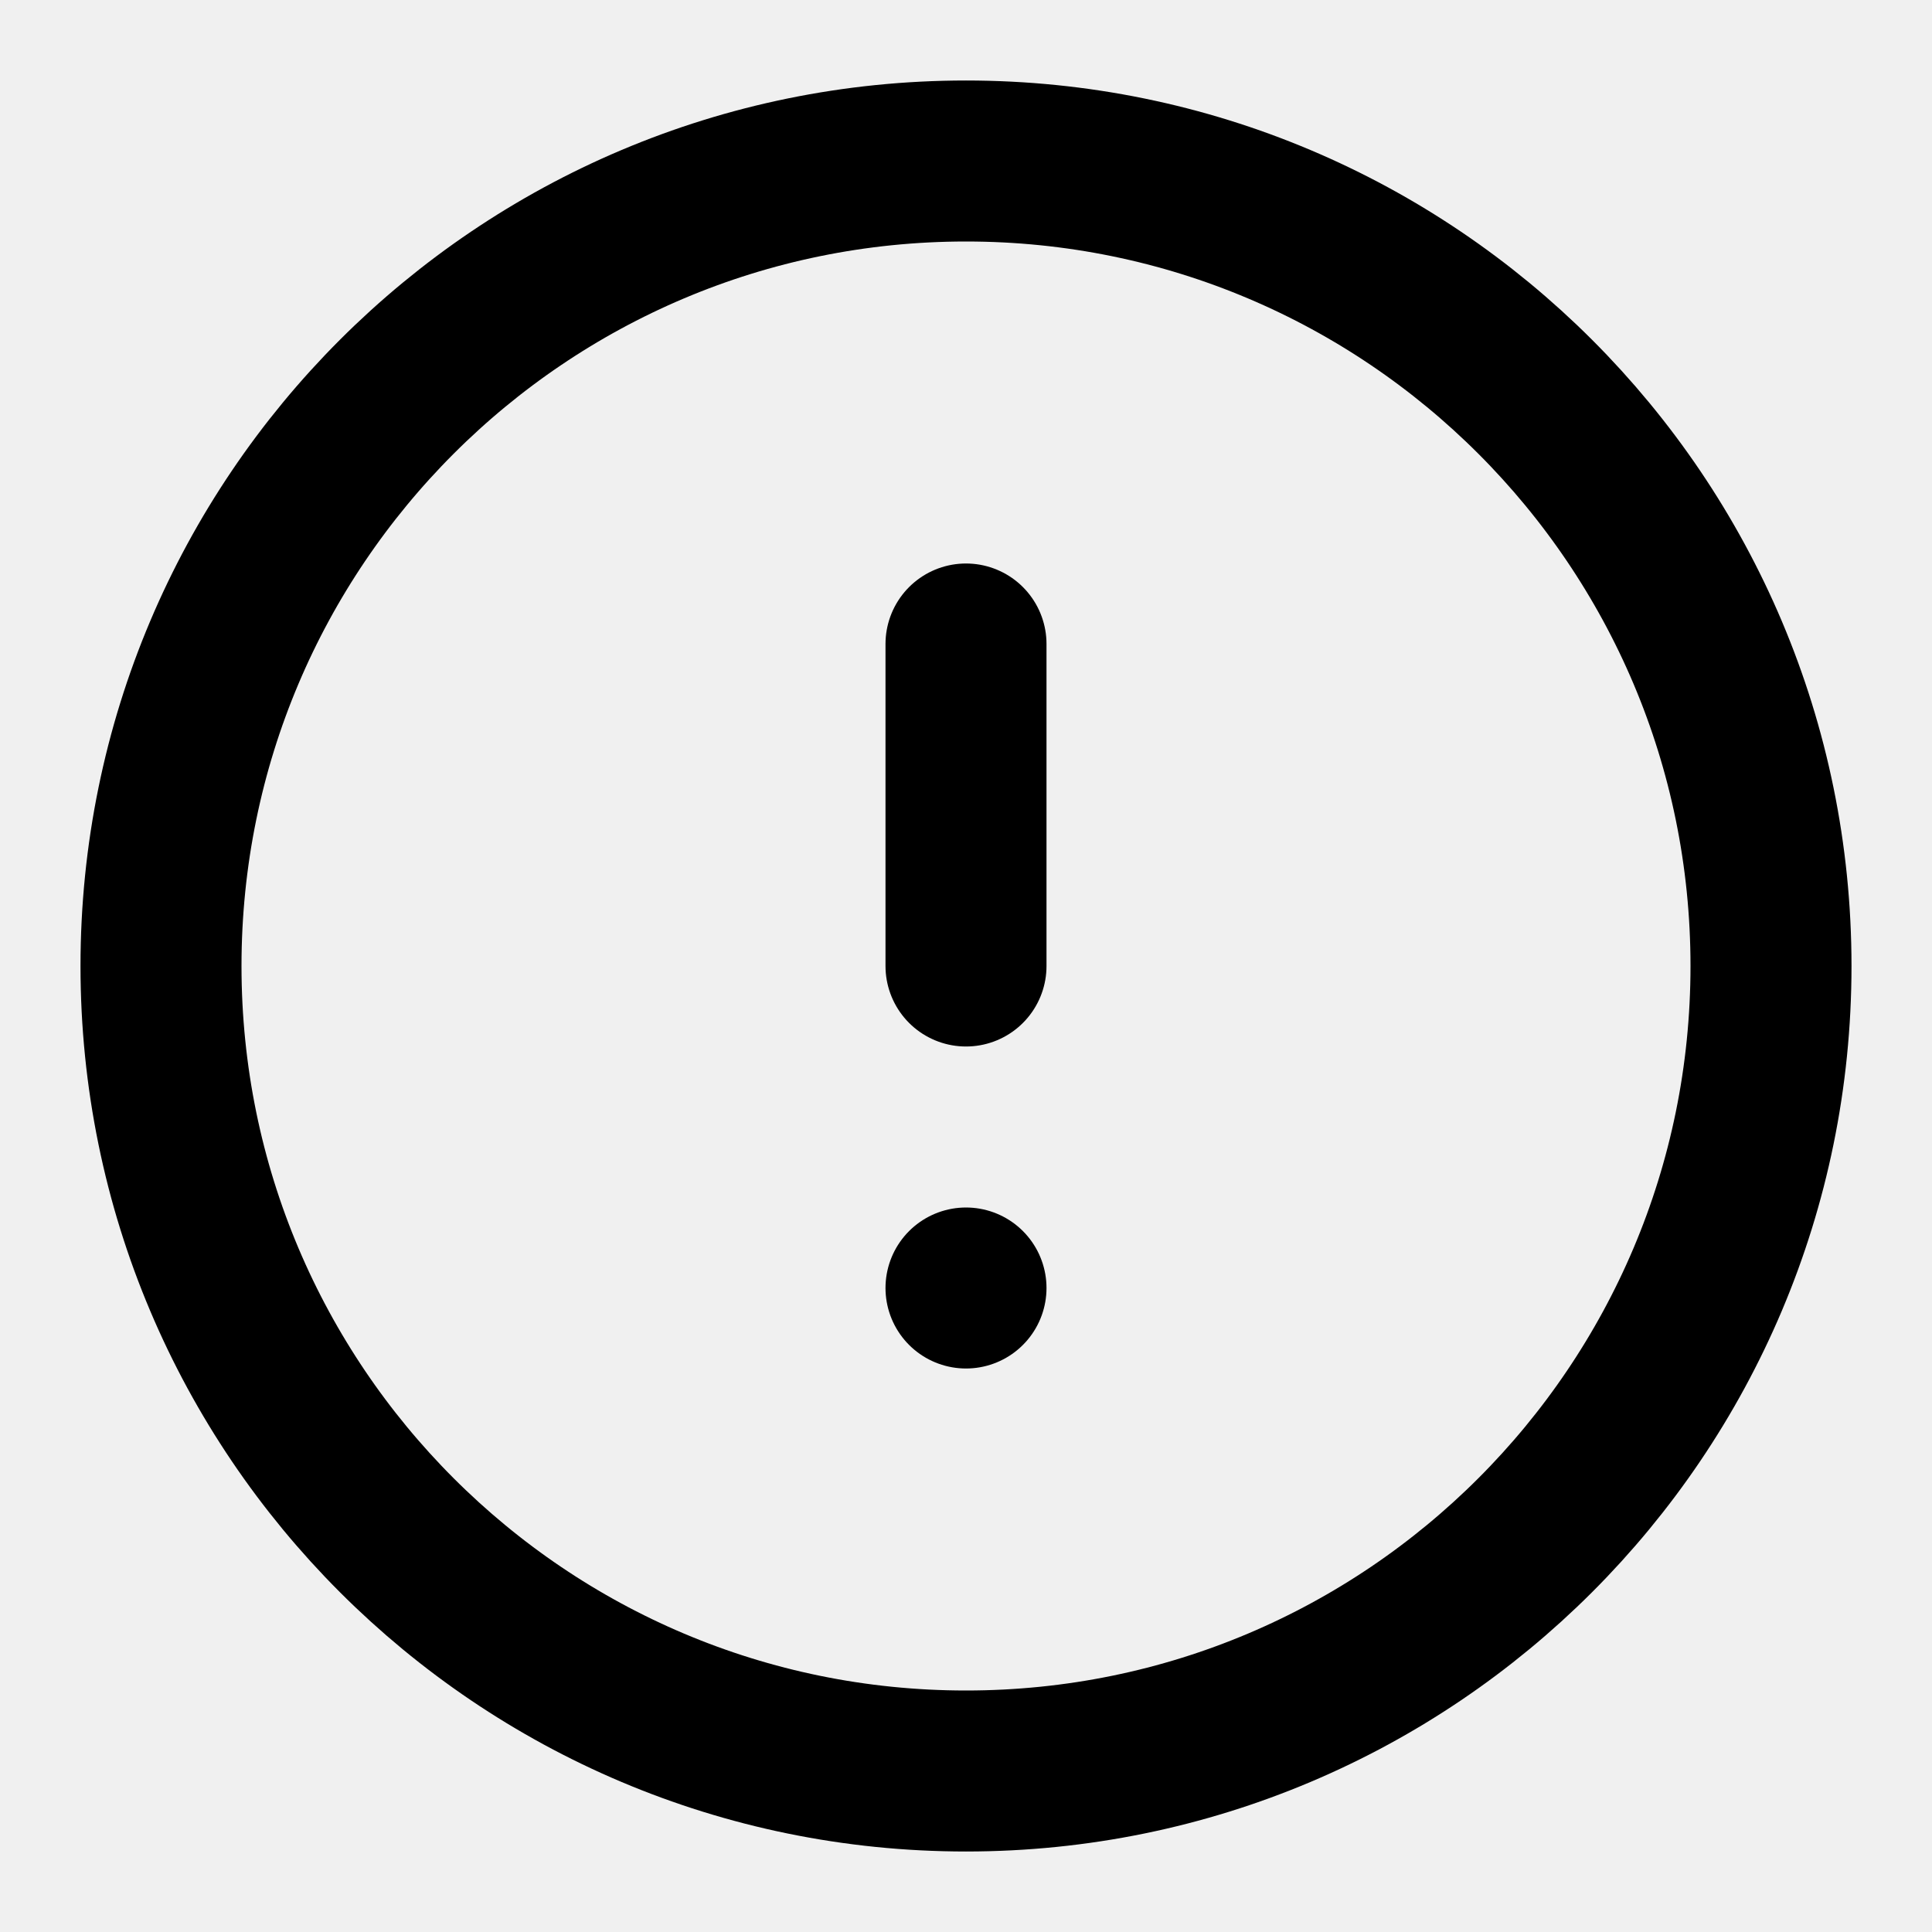
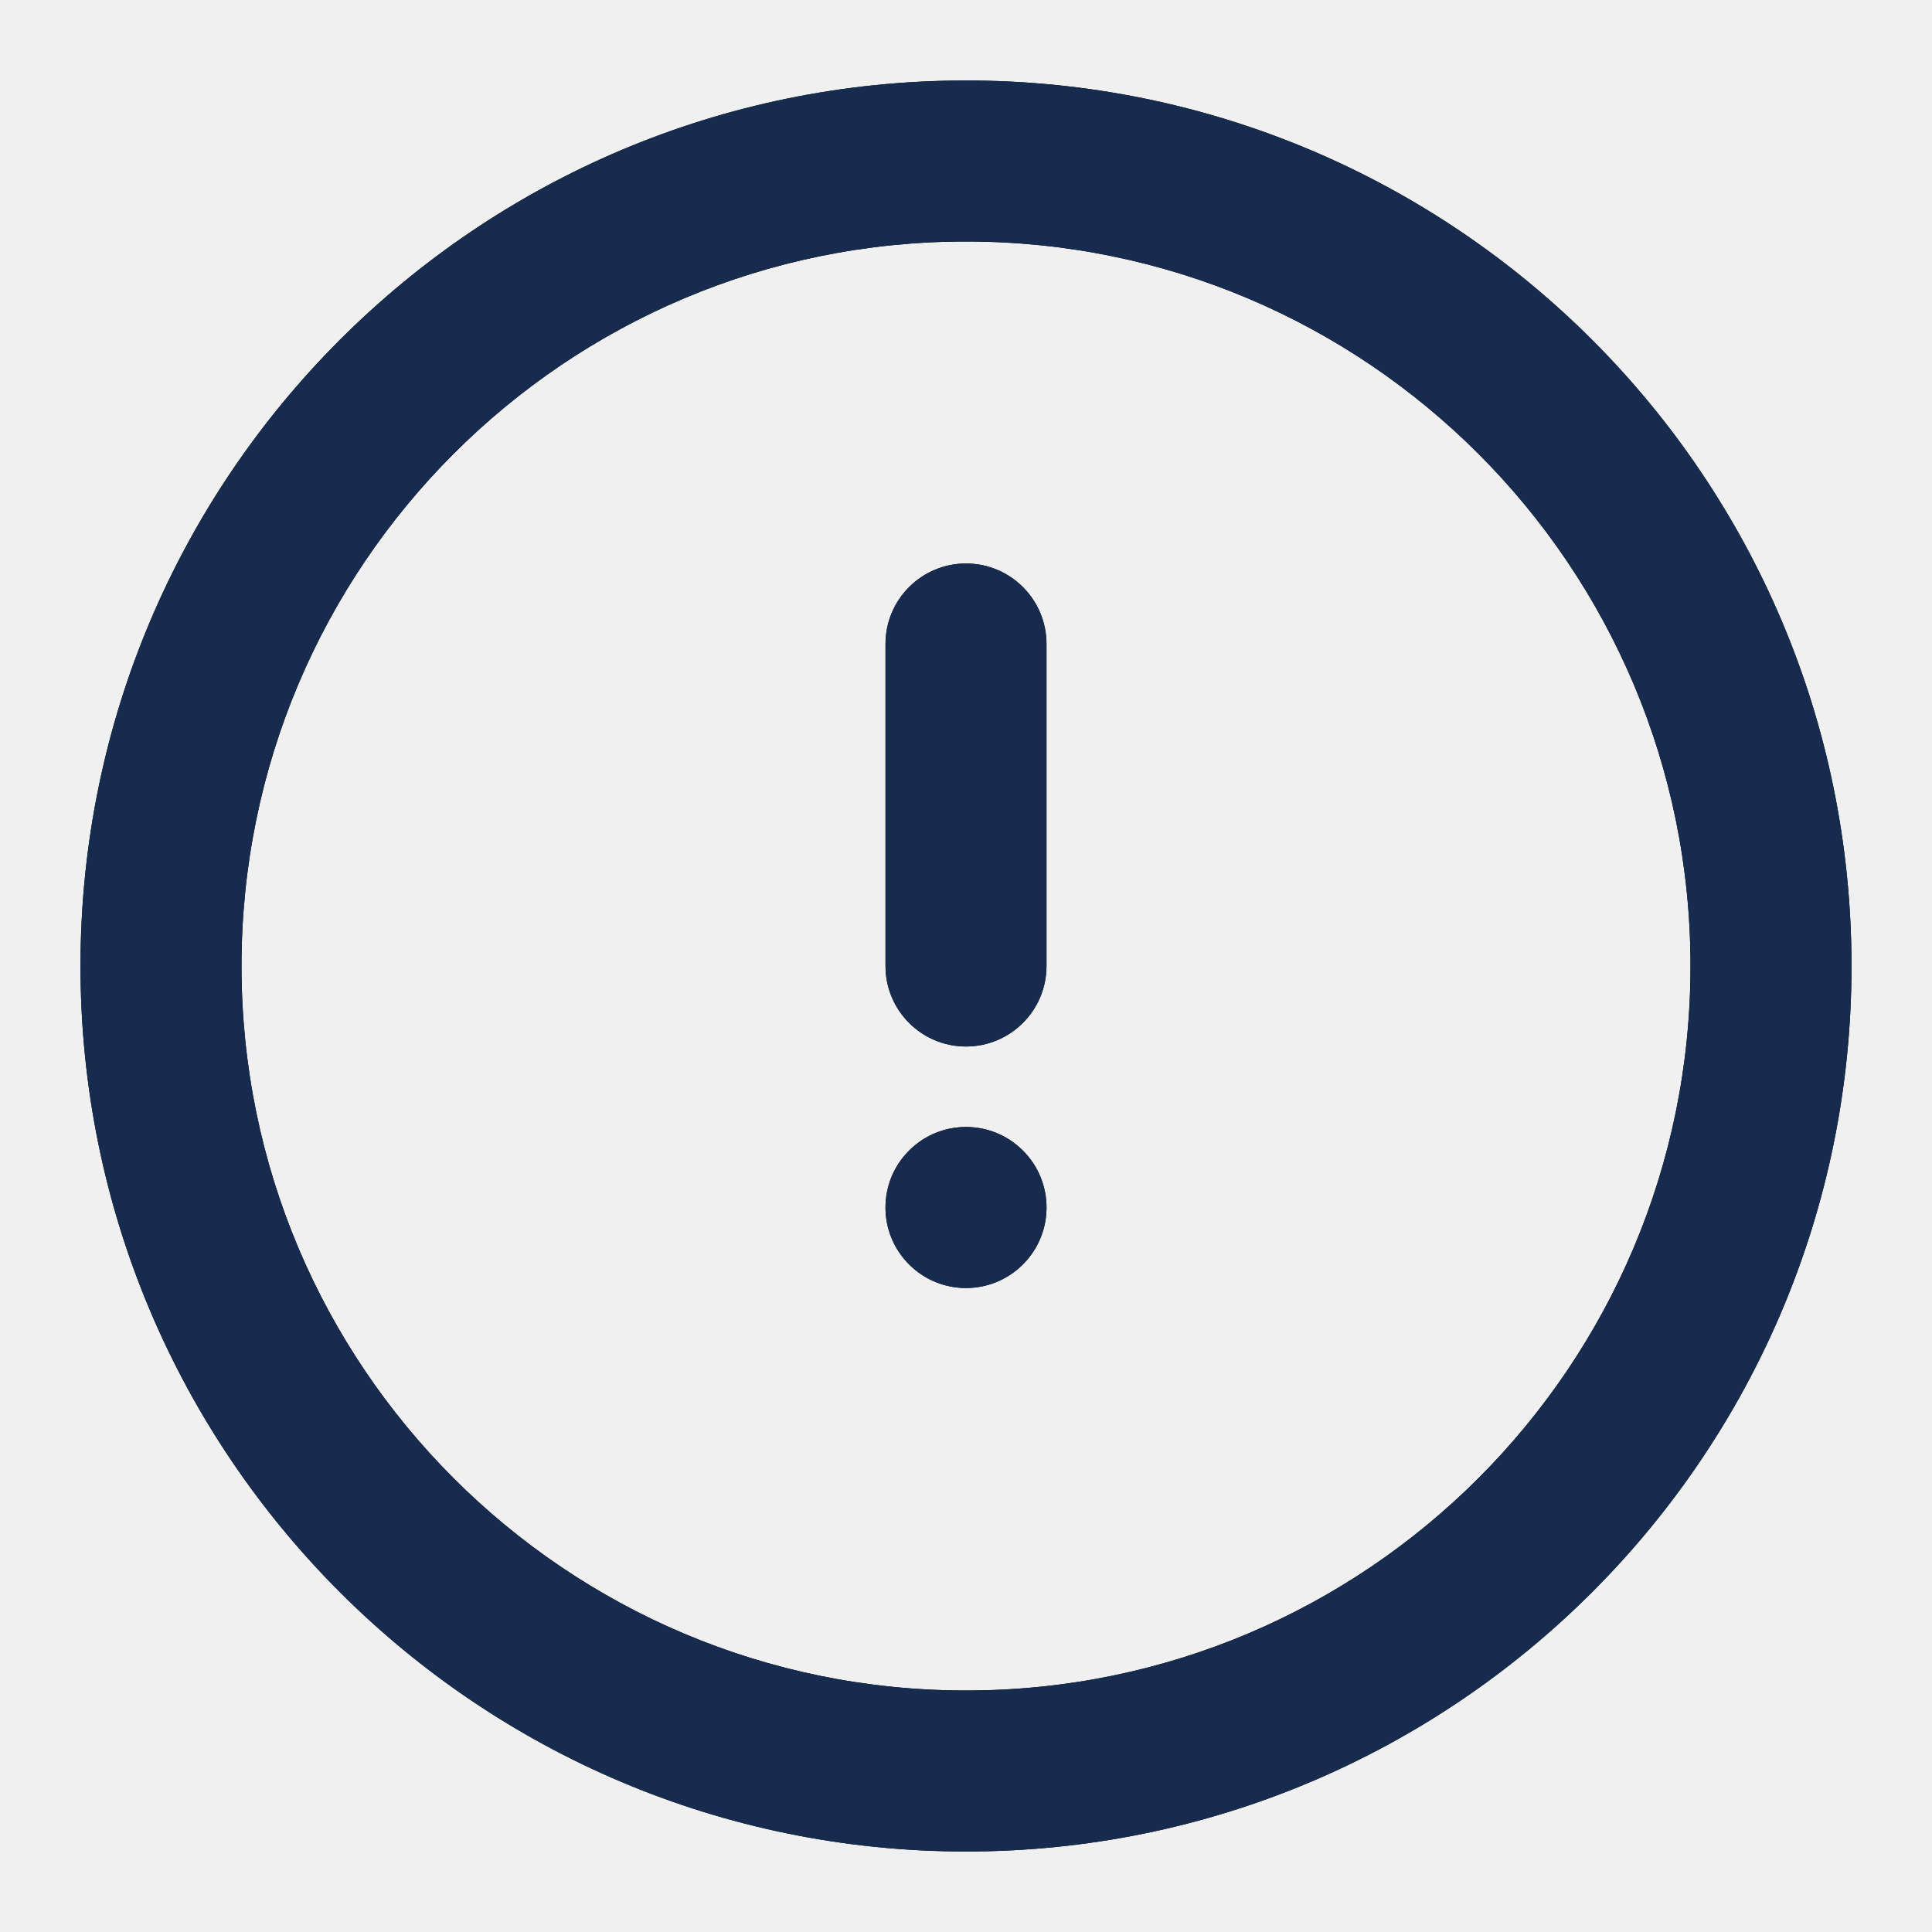
- <svg xmlns="http://www.w3.org/2000/svg" width="24" height="24" viewBox="0 0 24 24" fill="none" stroke="currentColor" stroke-width="2" stroke-linecap="round" stroke-linejoin="round">
-   <circle cx="12" cy="12" r="10" />
-   <line x1="12" y1="8" x2="12" y2="12" />
-   <line x1="12" y1="16" x2="12" y2="16" />
+ <svg xmlns="http://www.w3.org/2000/svg" xmlns:xlink="http://www.w3.org/1999/xlink" width="24px" height="24px" viewBox="0 0 24 24" version="1.1">
+   <defs>
+     <path d="M12,23 C5.925,23 1,18.075 1,12 C1,5.925 5.925,1 12,1 C18.075,1 23,5.925 23,12 C23,18.075 18.075,23 12,23 Z M12,21 C16.971,21 21,16.971 21,12 C21,7.029 16.971,3 12,3 C7.029,3 3,7.029 3,12 C3,16.971 7.029,21 12,21 Z M11,8 C11,7.448 11.448,7 12,7 C12.552,7 13,7.448 13,8 L13,12 C13,12.552 12.552,13 12,13 C11.448,13 11,12.552 11,12 L11,8 Z M11.293,15.707 C10.902,15.317 10.902,14.683 11.293,14.293 C11.683,13.902 12.317,13.902 12.707,14.293 C13.098,14.683 13.098,15.317 12.707,15.707 C12.317,16.098 11.683,16.098 11.293,15.707 Z" id="path-1" />
+   </defs>
+   <g id="Icon/Feather/alert-circle" stroke="none" stroke-width="1" fill="none" fill-rule="evenodd">
+     <mask id="mask-2" fill="white">
+       <use xlink:href="#path-1" />
+     </mask>
+     <use id="Combined-Shape" fill="#000000" fill-rule="nonzero" xlink:href="#path-1" />
+     <g id="Color/Neutral/Black" mask="url(#mask-2)" fill="#172B4E" fill-rule="nonzero">
+       <rect id="Rectangle" x="0" y="0" width="24" height="24" />
+     </g>
+   </g>
</svg>
